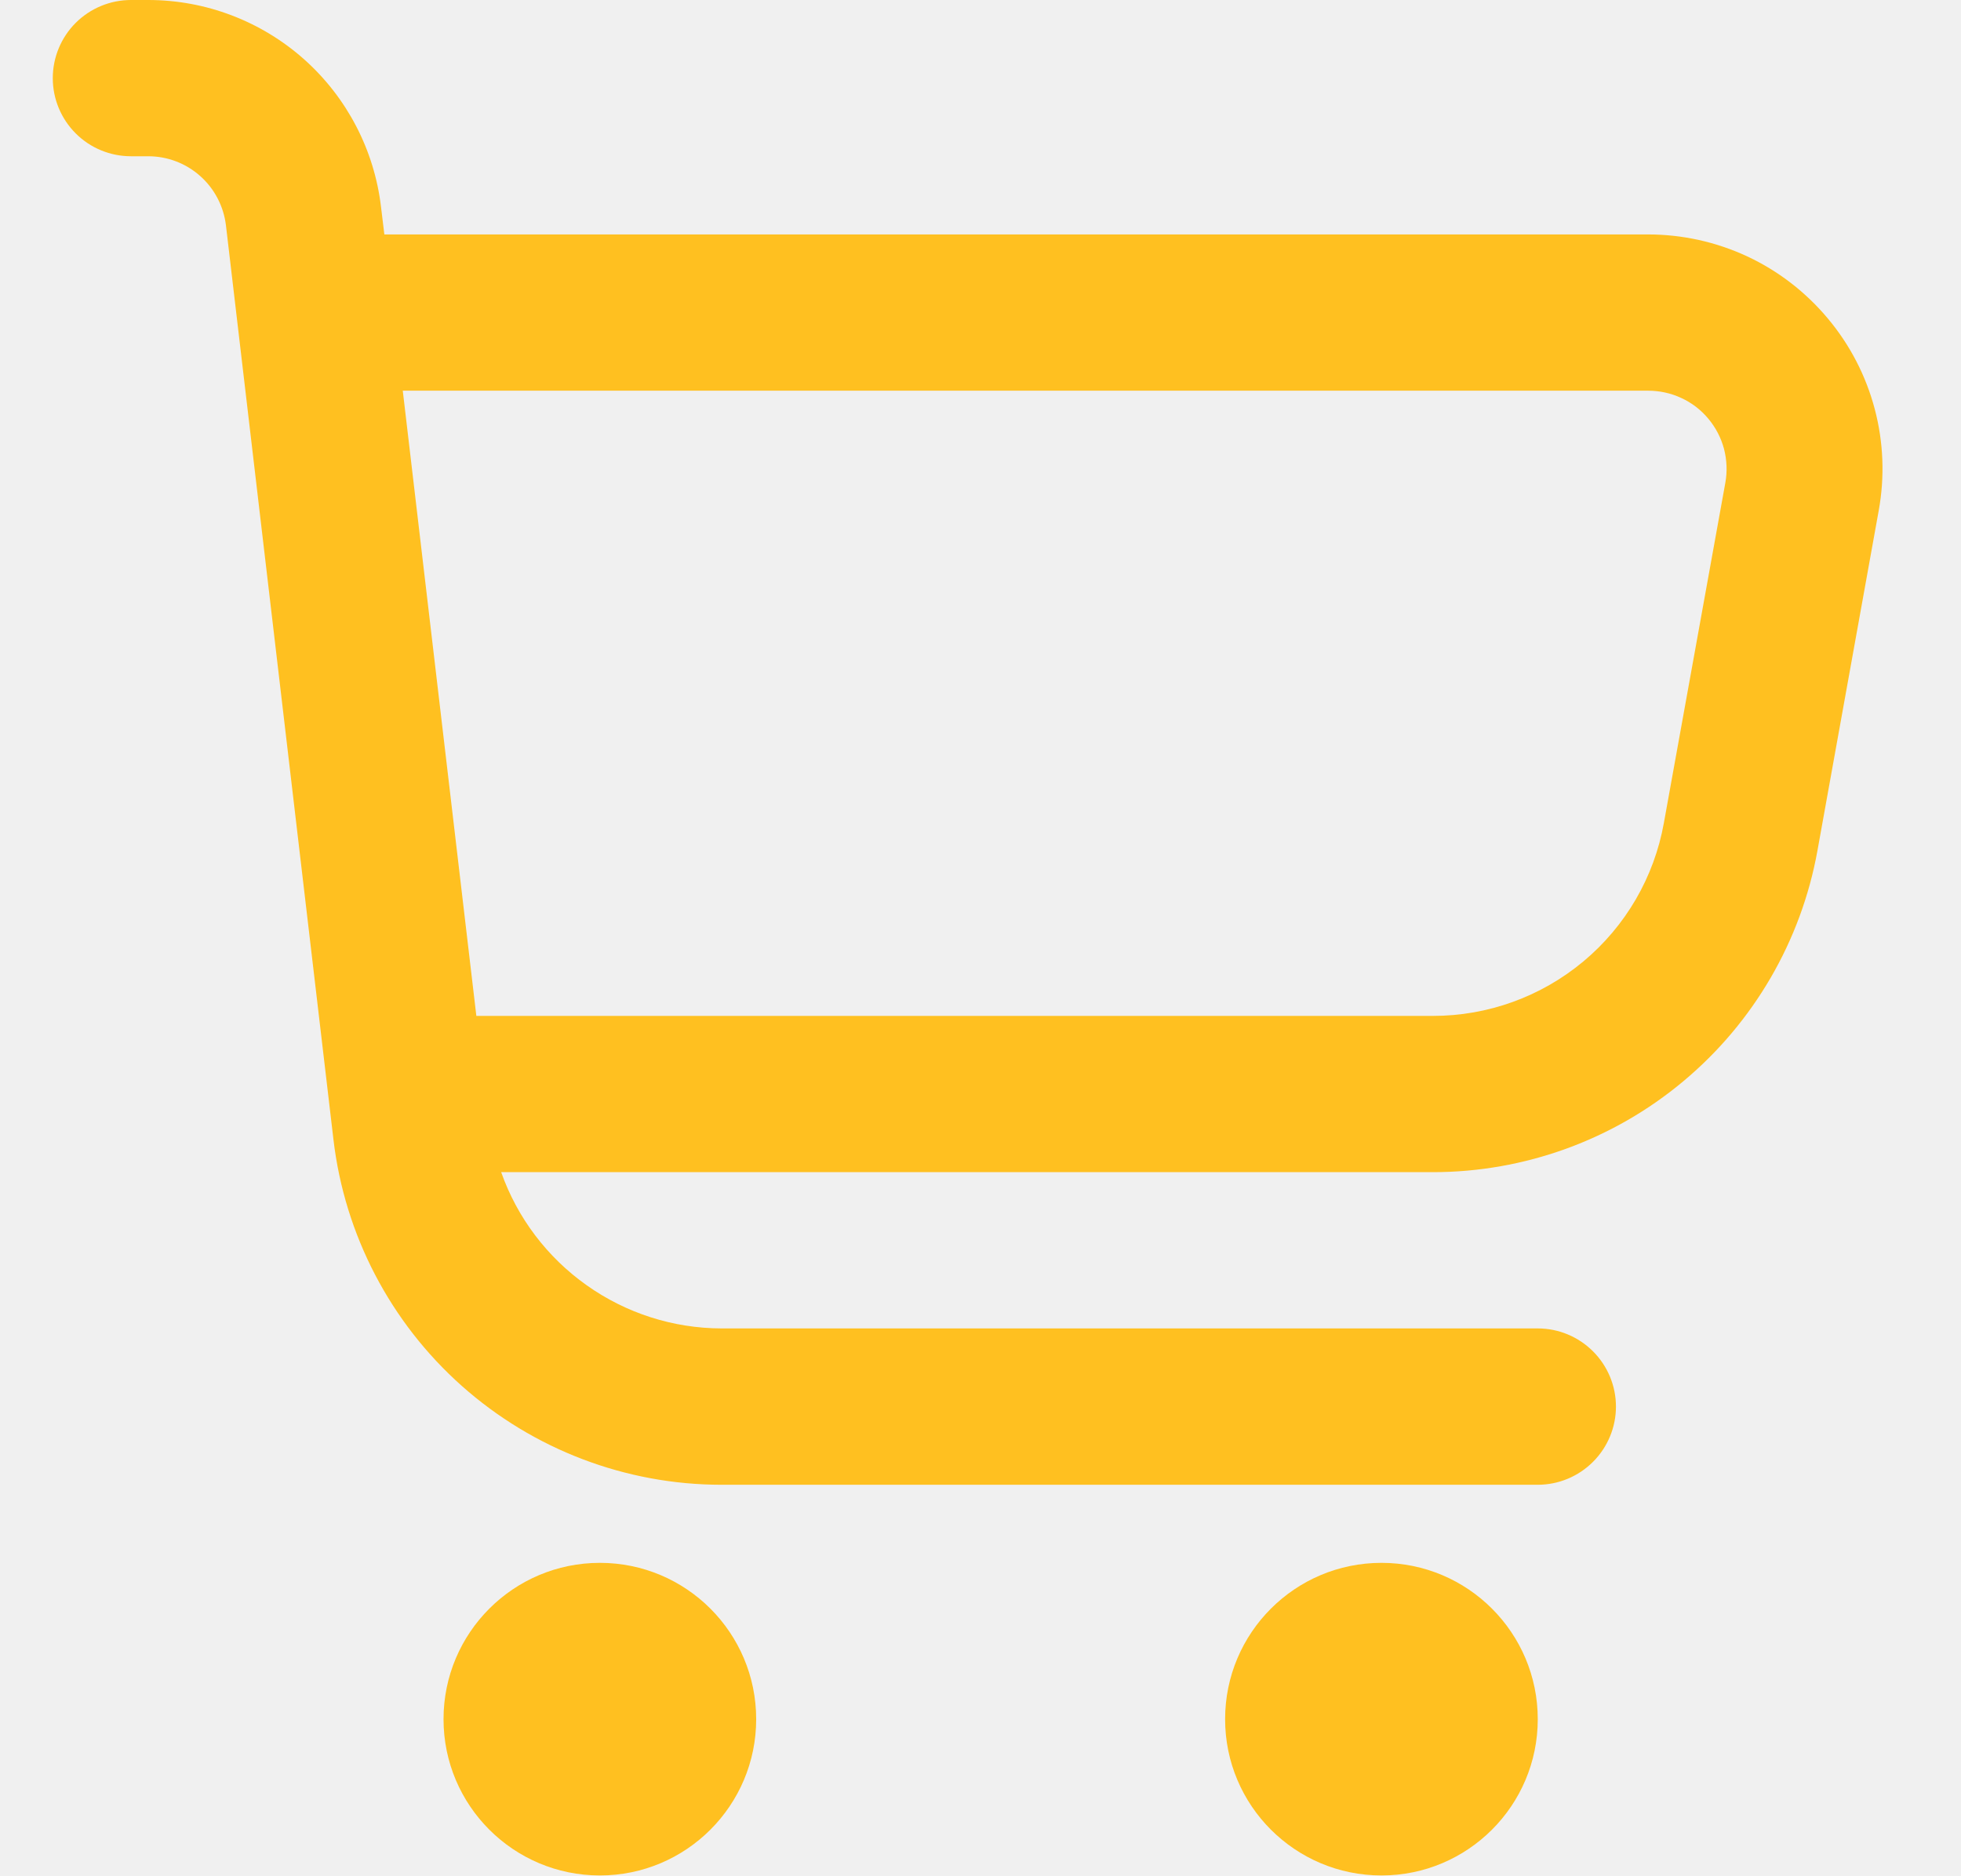
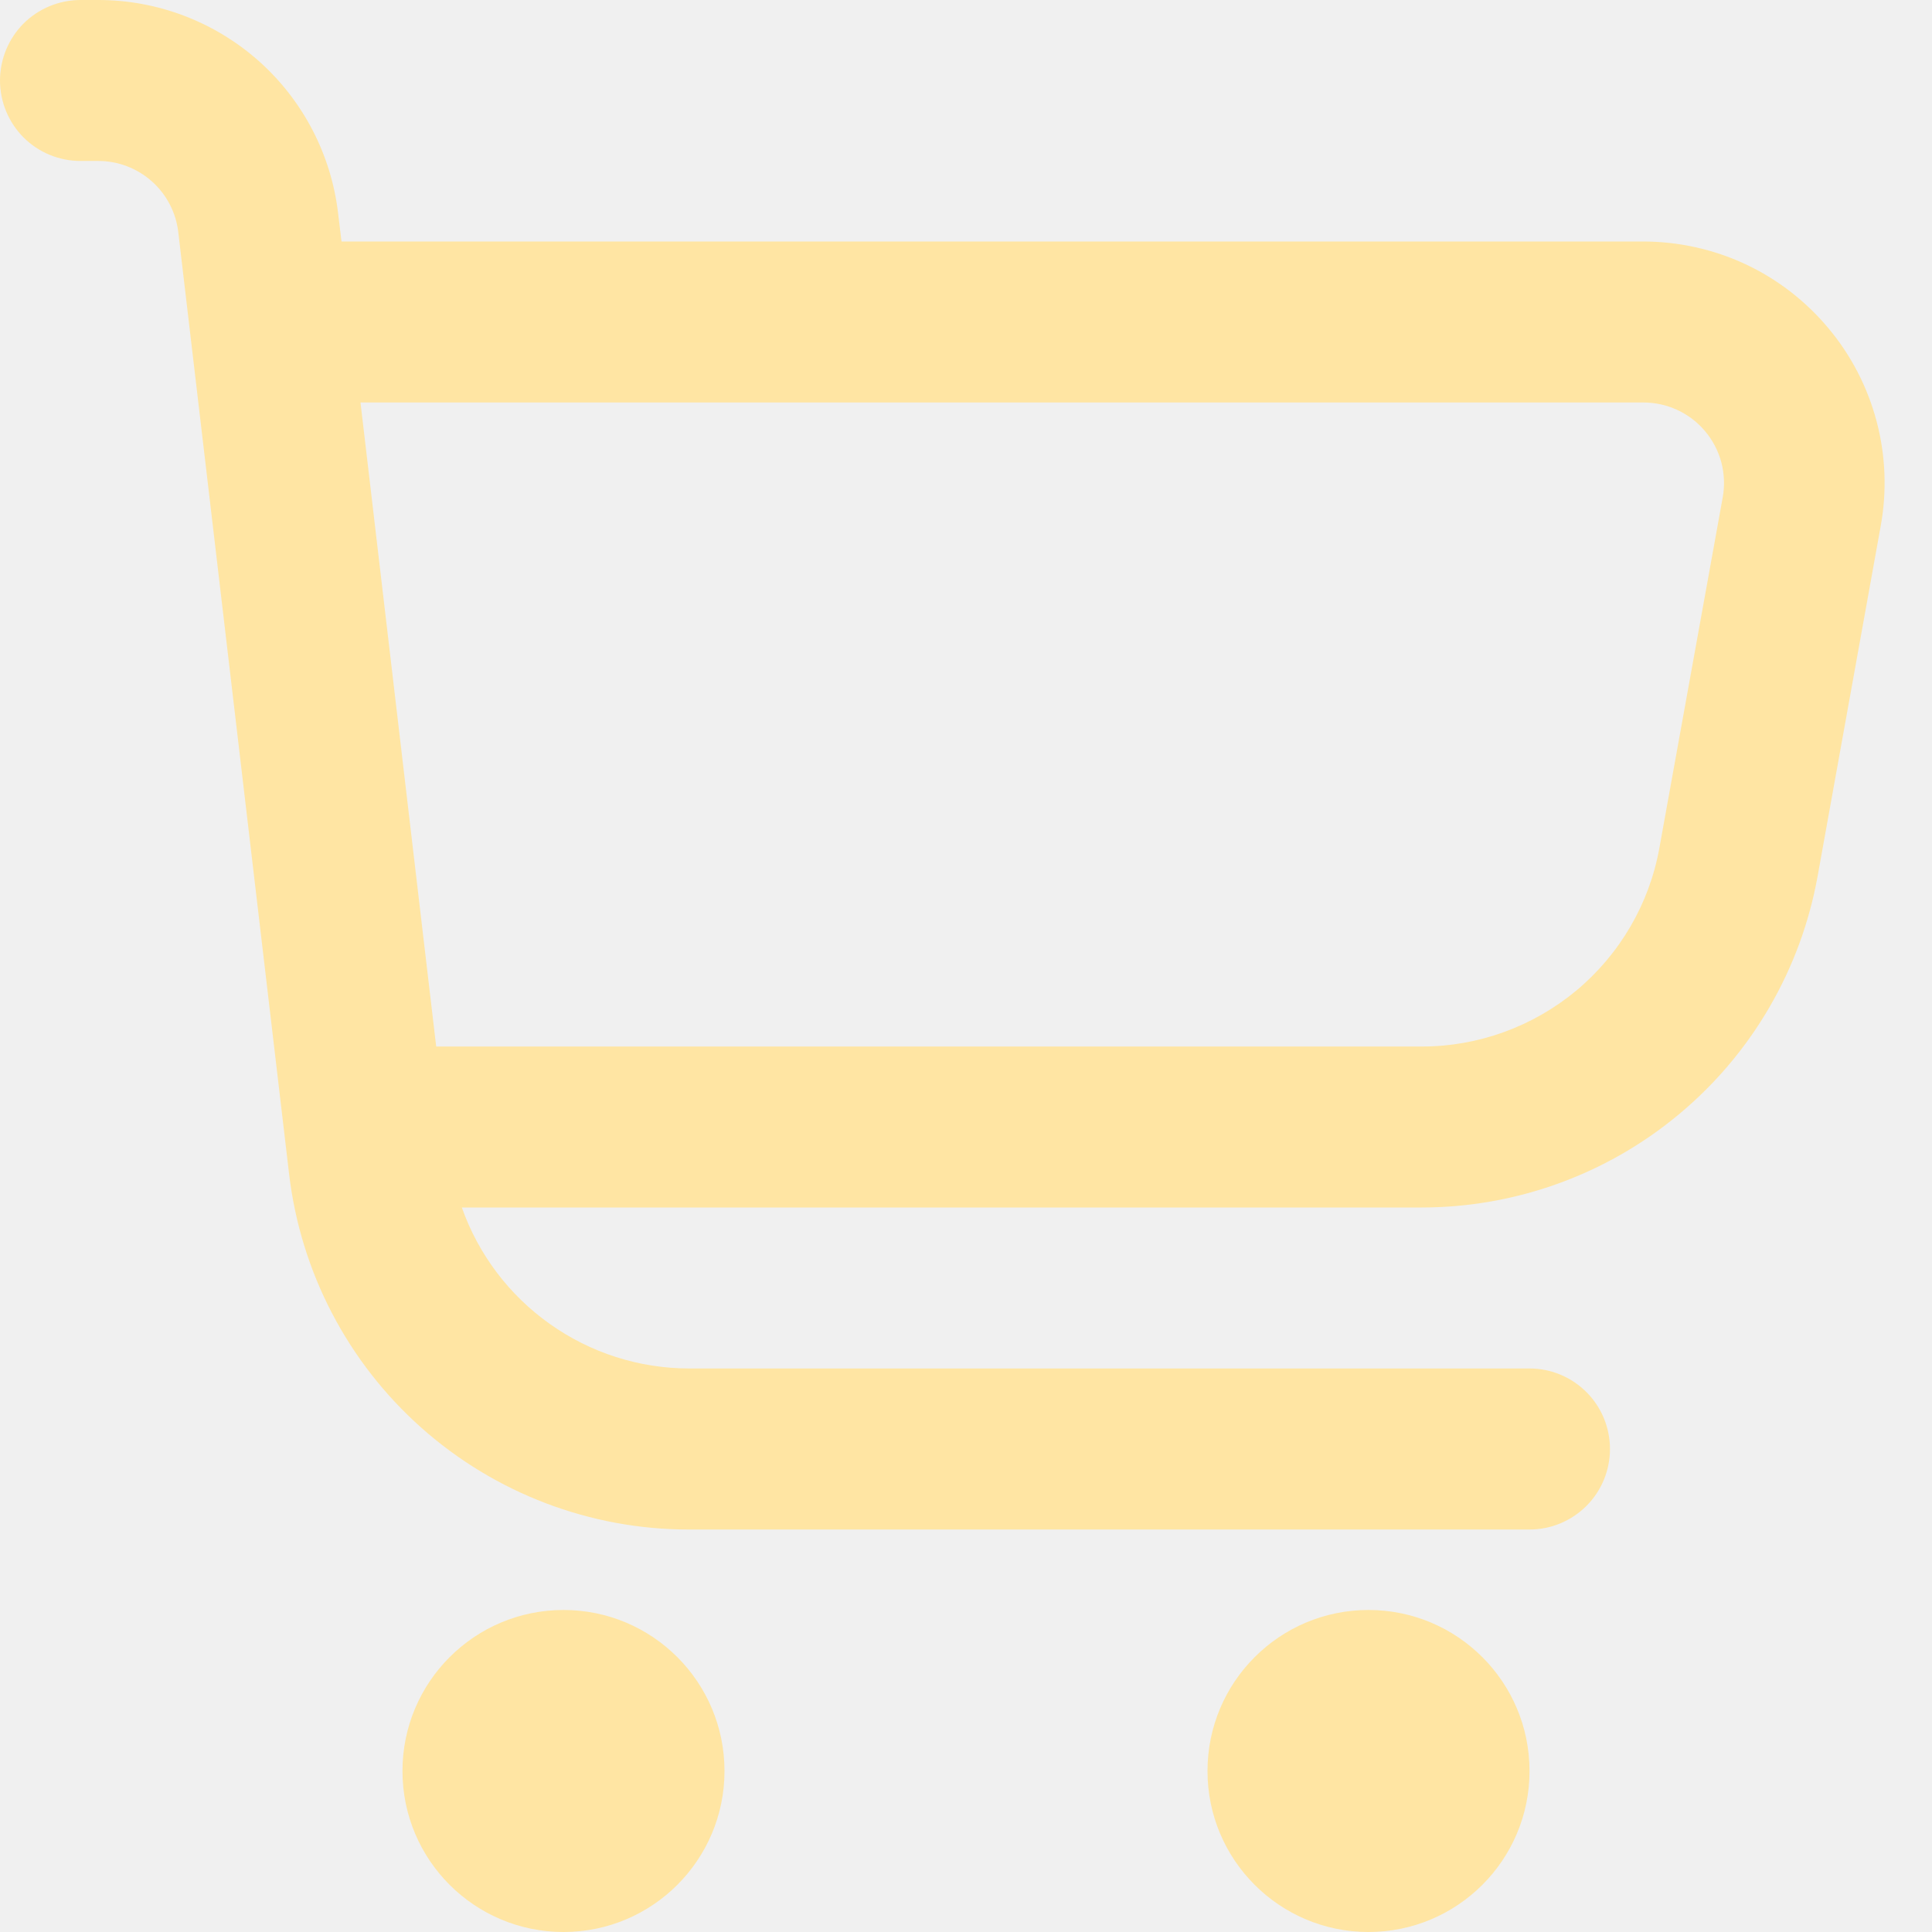
- <svg xmlns="http://www.w3.org/2000/svg" width="23" height="22" viewBox="0 0 23 22" fill="none">
-   <g clip-path="url(#clip0_70_62)">
-     <path d="M21.439 3.737C21.181 3.428 20.859 3.179 20.494 3.008C20.129 2.838 19.731 2.75 19.328 2.75H4.508L4.469 2.428C4.39 1.759 4.069 1.143 3.566 0.695C3.063 0.248 2.413 0 1.739 0L1.536 0C1.293 0 1.06 0.097 0.888 0.268C0.716 0.44 0.619 0.674 0.619 0.917C0.619 1.16 0.716 1.393 0.888 1.565C1.06 1.737 1.293 1.833 1.536 1.833H1.739C1.964 1.833 2.181 1.916 2.348 2.065C2.516 2.214 2.623 2.42 2.65 2.643L3.911 13.368C4.042 14.483 4.578 15.512 5.417 16.258C6.256 17.004 7.34 17.417 8.463 17.417H18.036C18.279 17.417 18.512 17.32 18.684 17.148C18.856 16.976 18.953 16.743 18.953 16.5C18.953 16.257 18.856 16.024 18.684 15.852C18.512 15.68 18.279 15.583 18.036 15.583H8.463C7.896 15.582 7.343 15.405 6.88 15.076C6.417 14.748 6.067 14.285 5.878 13.75H16.805C17.879 13.75 18.92 13.373 19.744 12.683C20.569 11.994 21.125 11.037 21.316 9.98L22.035 5.989C22.107 5.593 22.091 5.186 21.988 4.797C21.885 4.408 21.698 4.046 21.439 3.737ZM20.236 5.663L19.515 9.654C19.401 10.29 19.067 10.864 18.571 11.278C18.076 11.691 17.45 11.918 16.805 11.917H5.587L4.724 4.583H19.328C19.463 4.583 19.596 4.611 19.718 4.668C19.841 4.724 19.949 4.807 20.035 4.91C20.122 5.013 20.185 5.134 20.22 5.264C20.254 5.394 20.26 5.531 20.236 5.663Z" fill="#FFC020" />
-     <path d="M7.036 22C8.048 22 8.869 21.179 8.869 20.167C8.869 19.154 8.048 18.333 7.036 18.333C6.023 18.333 5.202 19.154 5.202 20.167C5.202 21.179 6.023 22 7.036 22Z" fill="#FFC020" />
-     <path d="M16.203 22C17.215 22 18.036 21.179 18.036 20.167C18.036 19.154 17.215 18.333 16.203 18.333C15.19 18.333 14.369 19.154 14.369 20.167C14.369 21.179 15.19 22 16.203 22Z" fill="#FFC020" />
+ <svg xmlns="http://www.w3.org/2000/svg" width="22" height="22" viewBox="0 0 22 22" fill="none">
+   <g clip-path="url(#clip0_34_4)">
+     <path d="M20.82 3.737C20.562 3.428 20.24 3.179 19.875 3.008C19.51 2.838 19.112 2.75 18.709 2.75H3.889L3.85 2.428C3.771 1.759 3.45 1.143 2.947 0.695C2.443 0.248 1.794 0 1.12 0L0.917 0C0.674 0 0.44 0.097 0.268 0.268C0.097 0.44 0 0.674 0 0.917C0 1.16 0.097 1.393 0.268 1.565C0.44 1.737 0.674 1.833 0.917 1.833H1.12C1.345 1.833 1.561 1.916 1.729 2.065C1.897 2.214 2.004 2.42 2.03 2.643L3.292 13.368C3.423 14.483 3.959 15.512 4.798 16.258C5.637 17.004 6.721 17.417 7.844 17.417H17.417C17.66 17.417 17.893 17.32 18.065 17.148C18.237 16.976 18.333 16.743 18.333 16.5C18.333 16.257 18.237 16.024 18.065 15.852C17.893 15.68 17.66 15.583 17.417 15.583H7.844C7.277 15.582 6.724 15.405 6.261 15.076C5.798 14.748 5.448 14.285 5.259 13.75H16.186C17.26 13.75 18.301 13.373 19.125 12.683C19.95 11.994 20.506 11.037 20.697 9.98L21.416 5.989C21.488 5.593 21.472 5.186 21.369 4.797C21.266 4.408 21.079 4.046 20.82 3.737ZM19.617 5.663L18.896 9.654C18.782 10.29 18.447 10.864 17.952 11.278C17.456 11.691 16.831 11.918 16.186 11.917H4.967L4.105 4.583H18.709C18.844 4.583 18.977 4.611 19.099 4.668C19.221 4.724 19.33 4.807 19.416 4.91C19.503 5.013 19.566 5.134 19.601 5.264C19.635 5.394 19.641 5.531 19.617 5.663Z" fill="#FFE5A3" />
+     <path d="M6.417 22C7.429 22 8.25 21.179 8.25 20.167C8.25 19.154 7.429 18.333 6.417 18.333C5.404 18.333 4.583 19.154 4.583 20.167C4.583 21.179 5.404 22 6.417 22Z" fill="#FFE5A3" />
+     <path d="M15.583 22C16.596 22 17.417 21.179 17.417 20.167C17.417 19.154 16.596 18.333 15.583 18.333C14.571 18.333 13.75 19.154 13.75 20.167C13.75 21.179 14.571 22 15.583 22Z" fill="#FFE5A3" />
  </g>
  <defs>
-     <clipPath id="clip0_70_62">
-       <rect width="22" height="22" fill="white" transform="translate(0.619141)" />
+     <clipPath id="clip0_34_4">
+       <rect width="22" height="22" fill="white" />
    </clipPath>
  </defs>
</svg>
